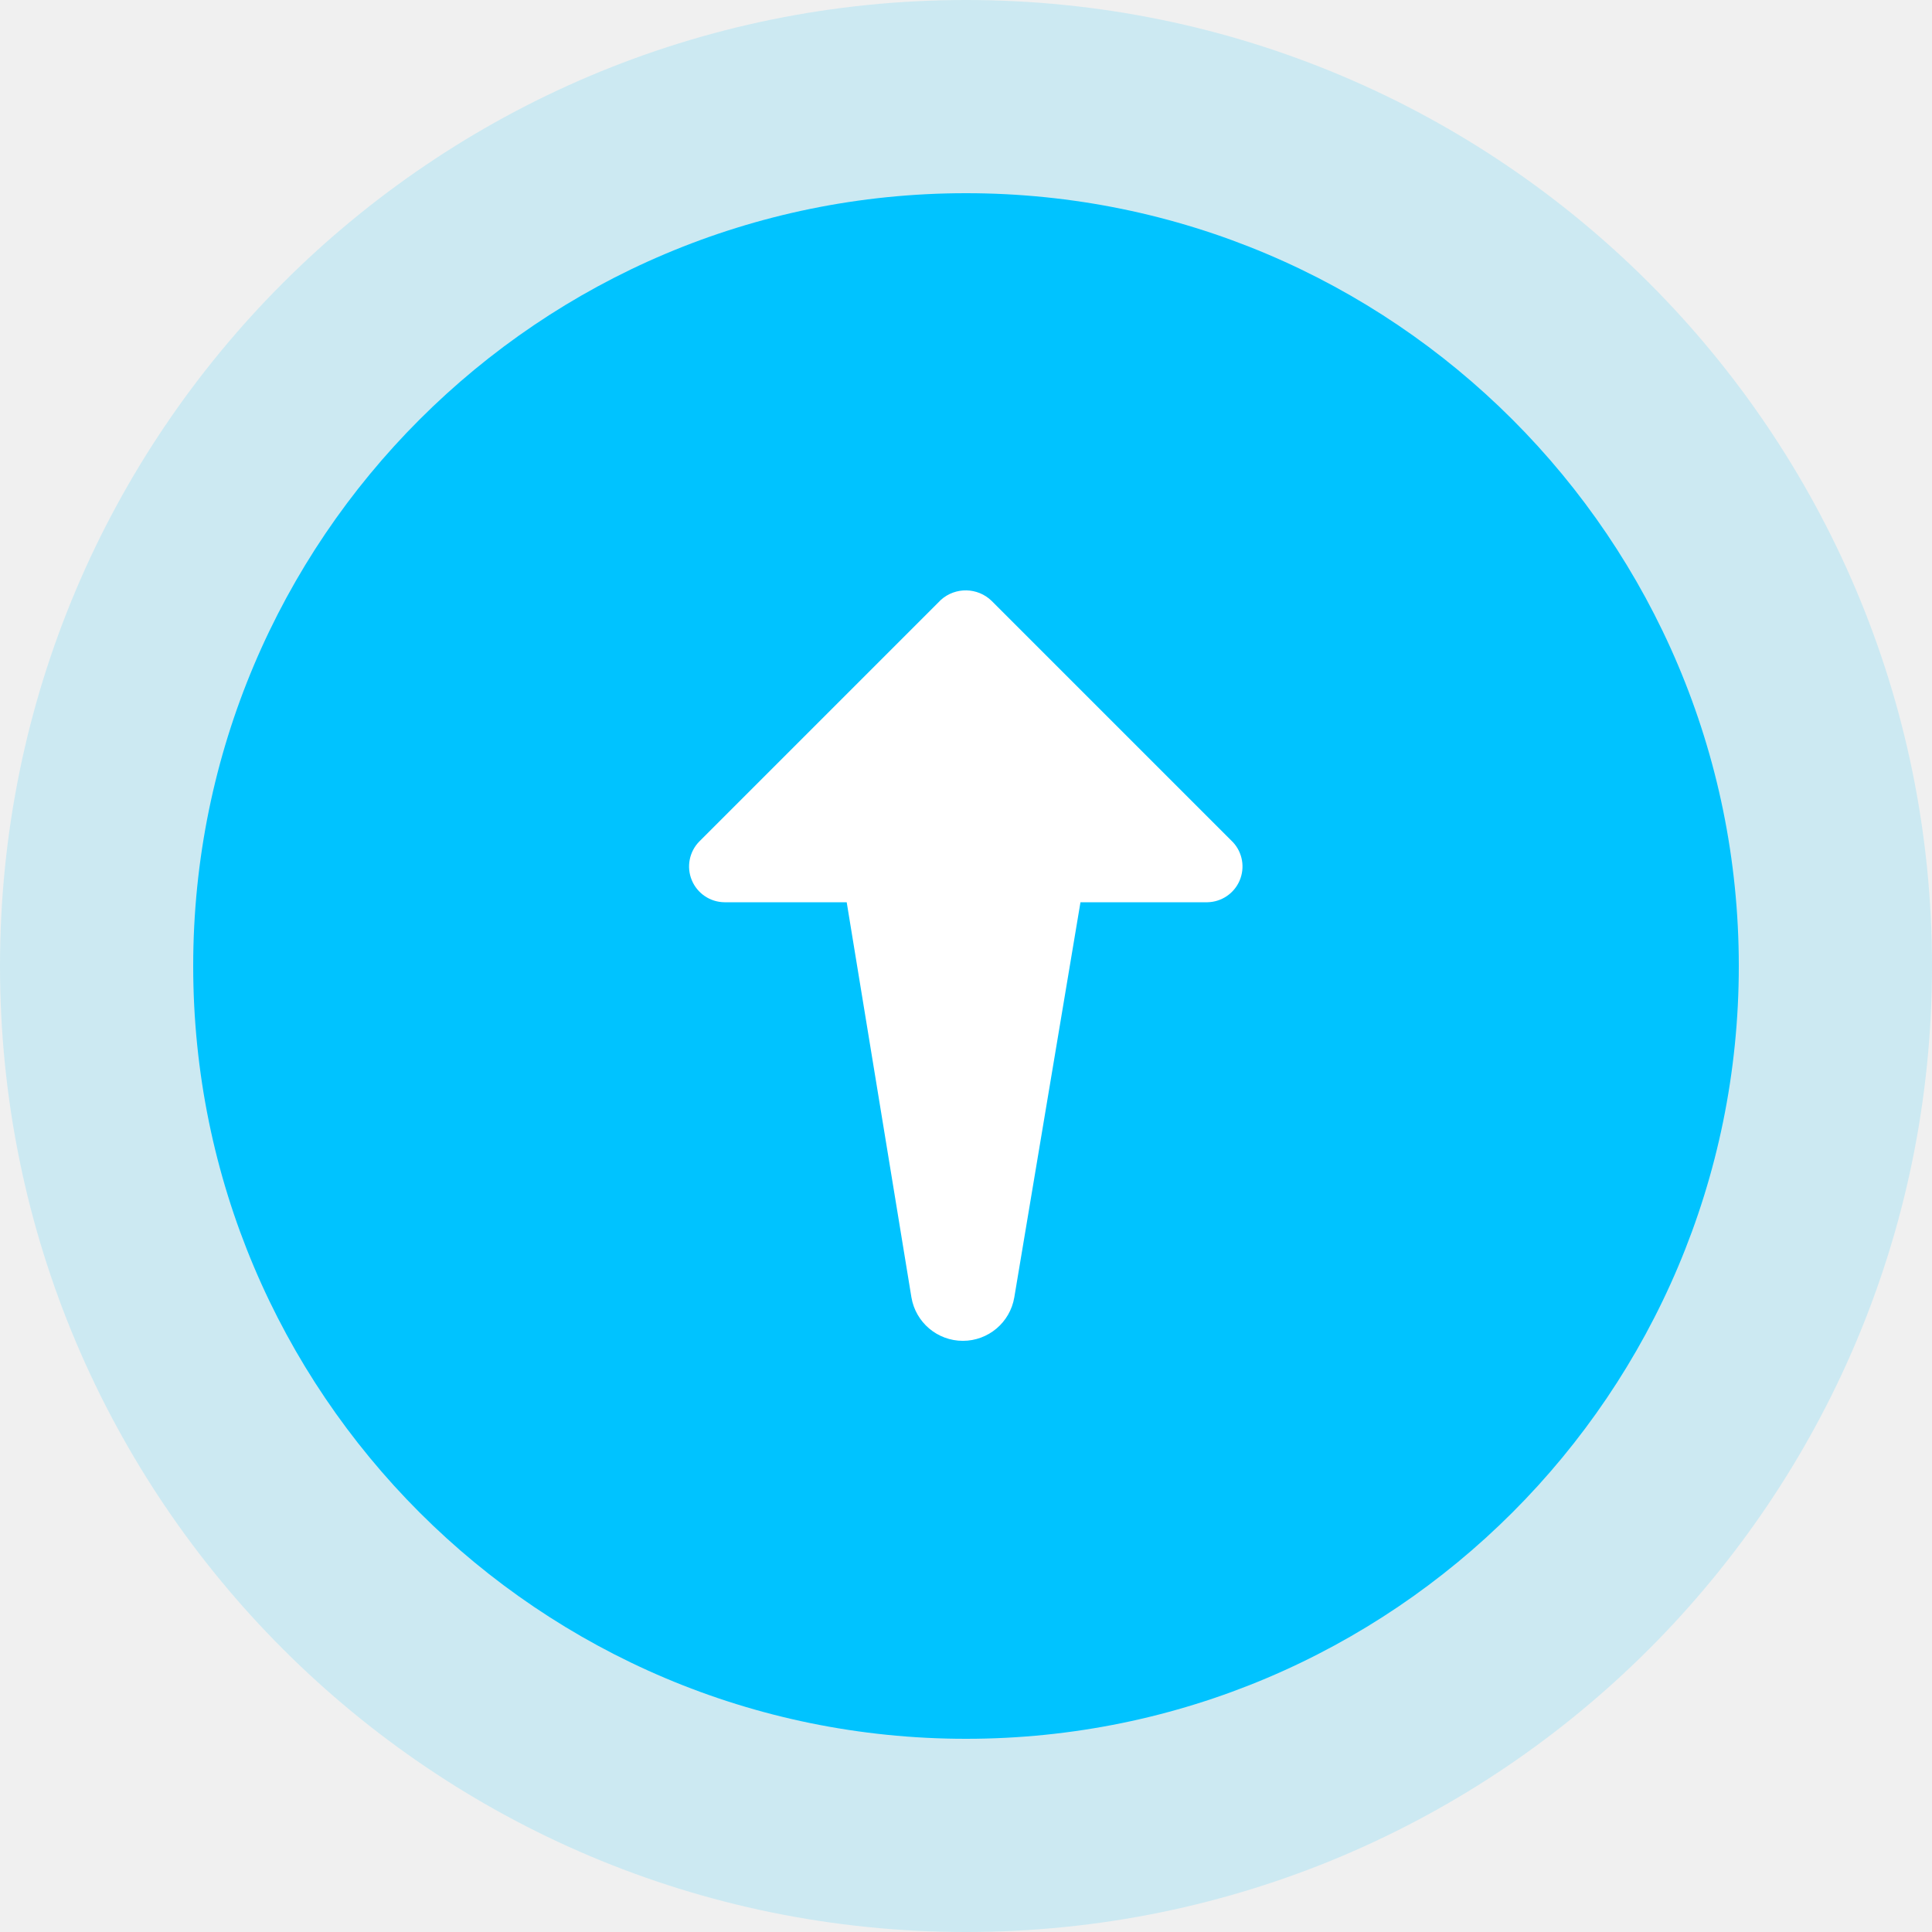
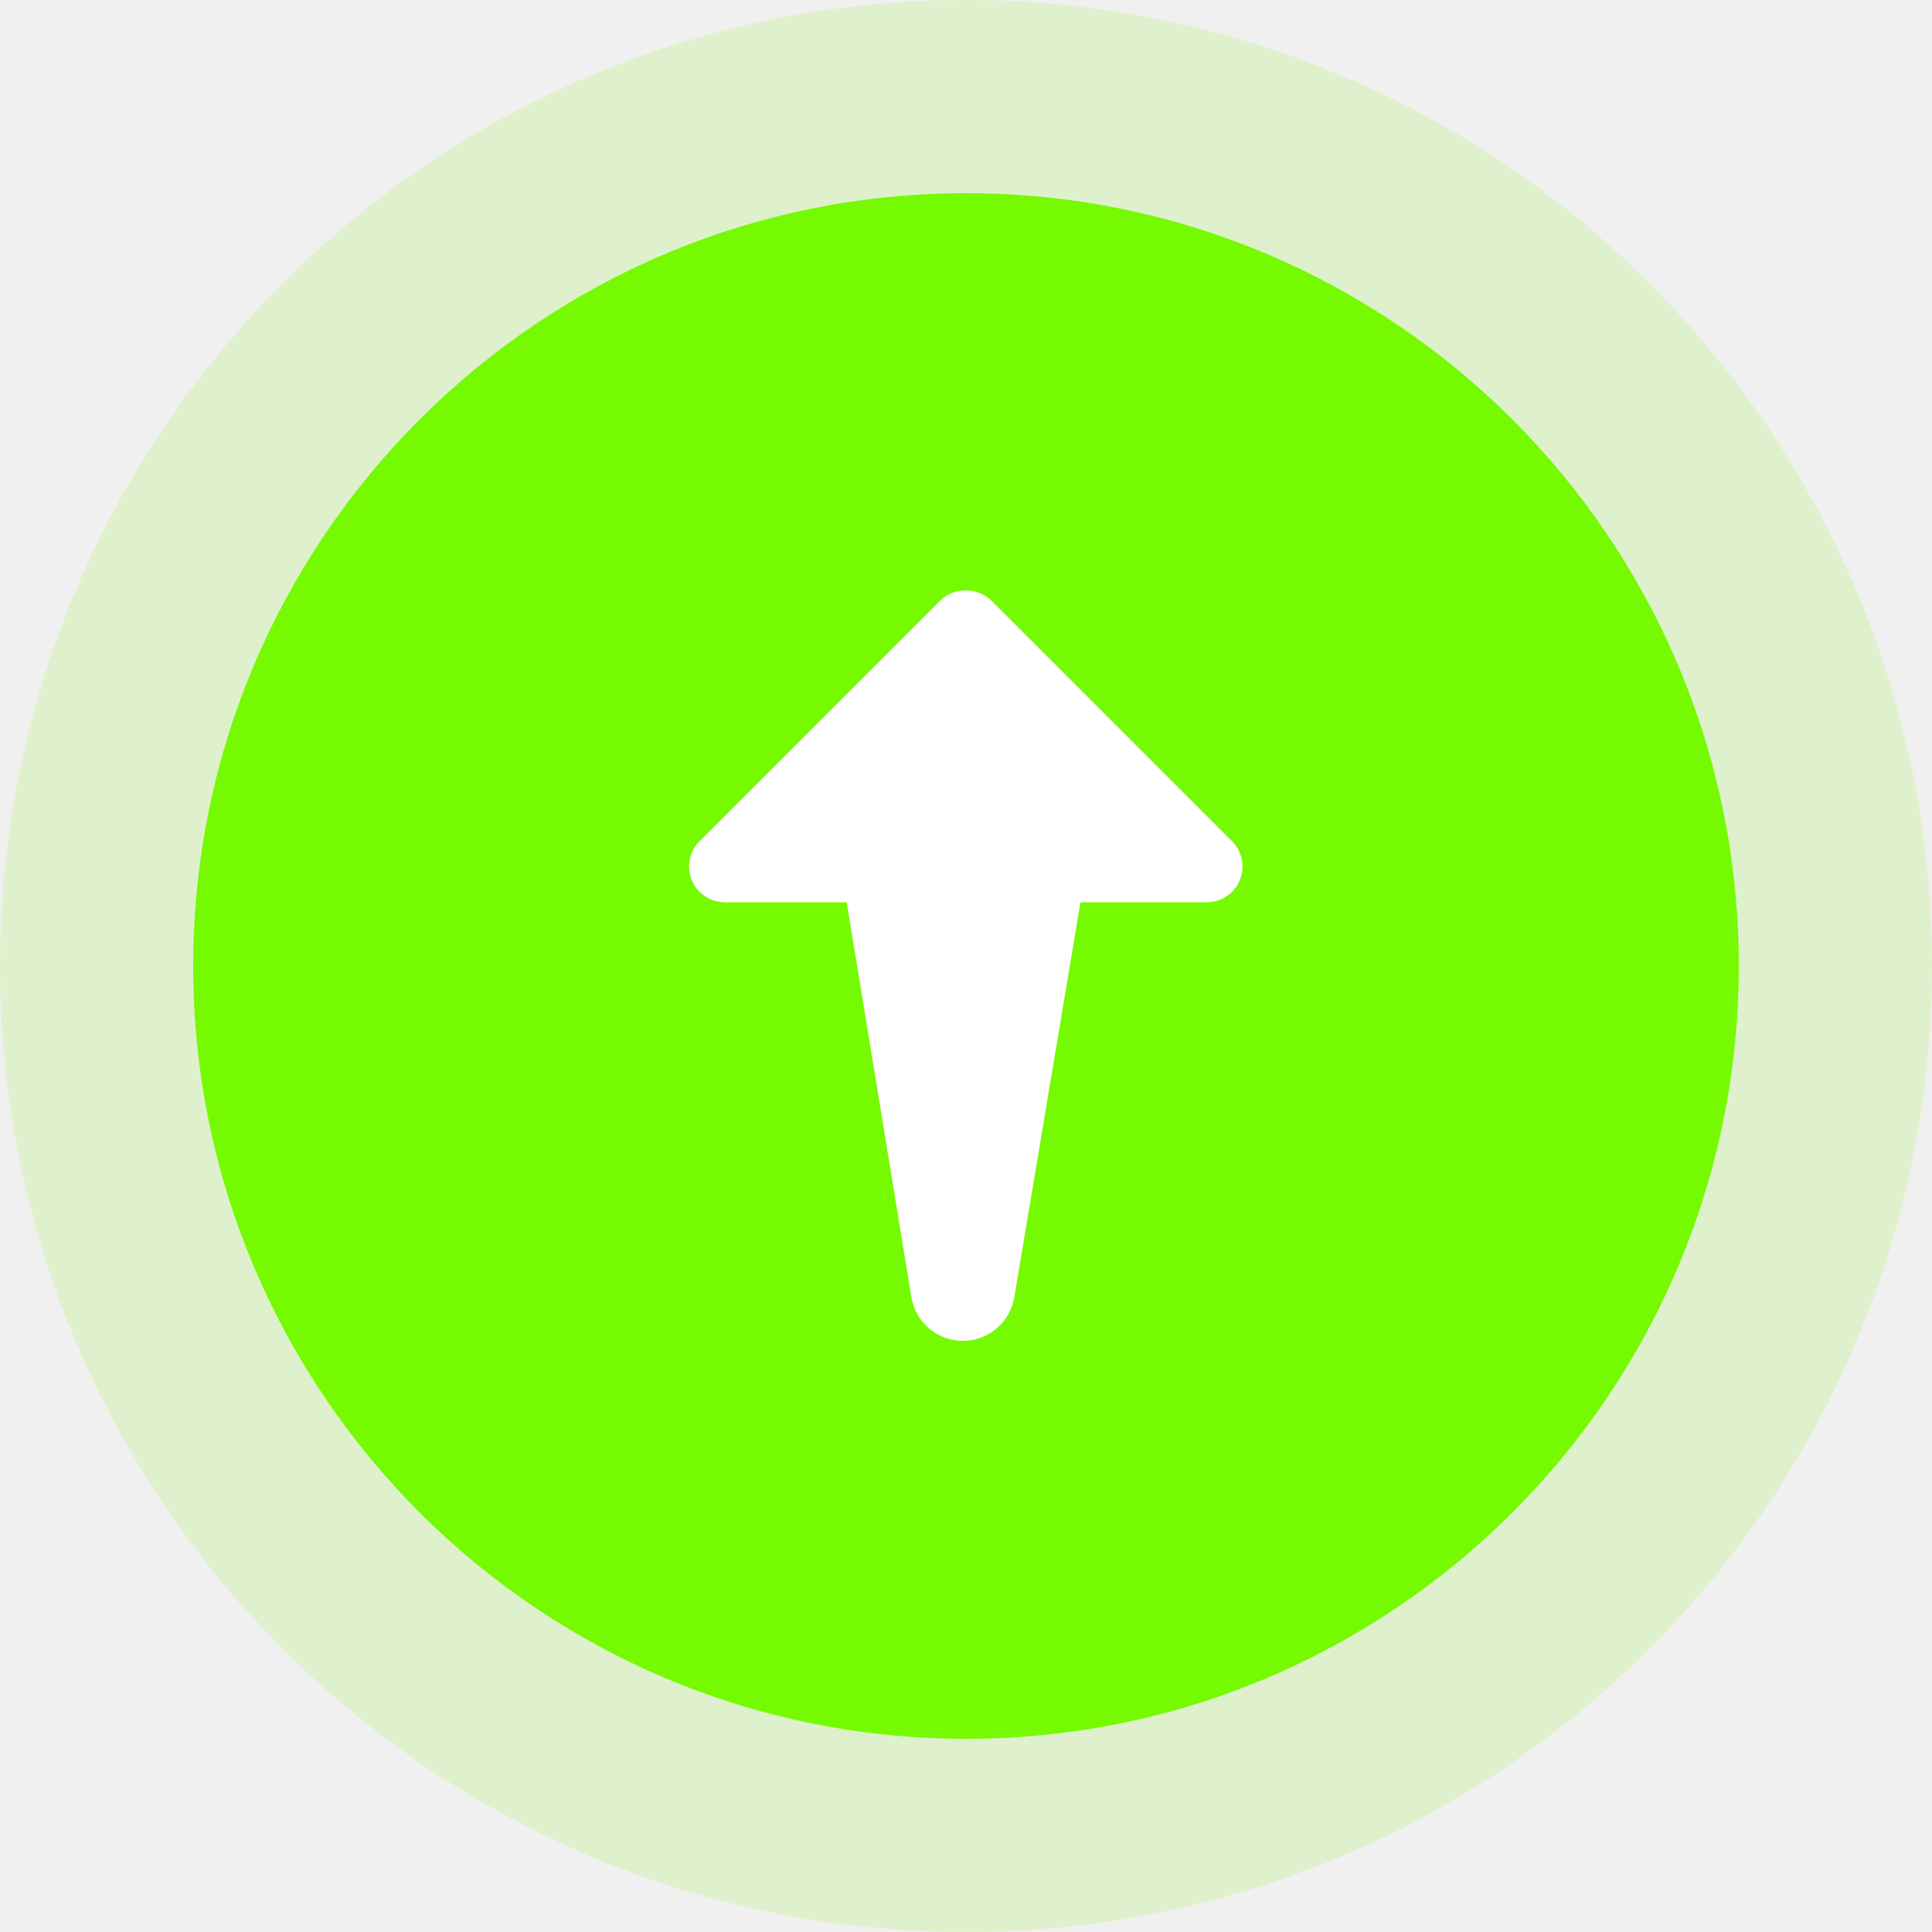
<svg xmlns="http://www.w3.org/2000/svg" id="Layer_1" data-name="Layer 1" width="40" height="40" viewBox="0 0 40 40">
  <defs>
-     <style>.cls-1,.cls-2{fill:#00c3ff;}.cls-1{opacity:0.15;}.cls-3{fill:#fff;}</style>
+     <style>.cls-1,.cls-2{fill:#76fa02;}.cls-1{opacity:0.15;}.cls-3{fill:#fff;}</style>
  </defs>
  <circle class="cls-1" cx="20" cy="20" r="20" />
  <circle class="cls-2" cx="20" cy="20" r="16" />
  <path class="cls-3" d="M20.53,12.44l5,5A.74.74,0,0,1,25,18.68H22.37L21,26.86a1.08,1.08,0,0,1-2.13,0l-1.34-8.18H15a.74.74,0,0,1-.52-1.26l5-5A.77.77,0,0,1,20.53,12.44Z" />
</svg>
